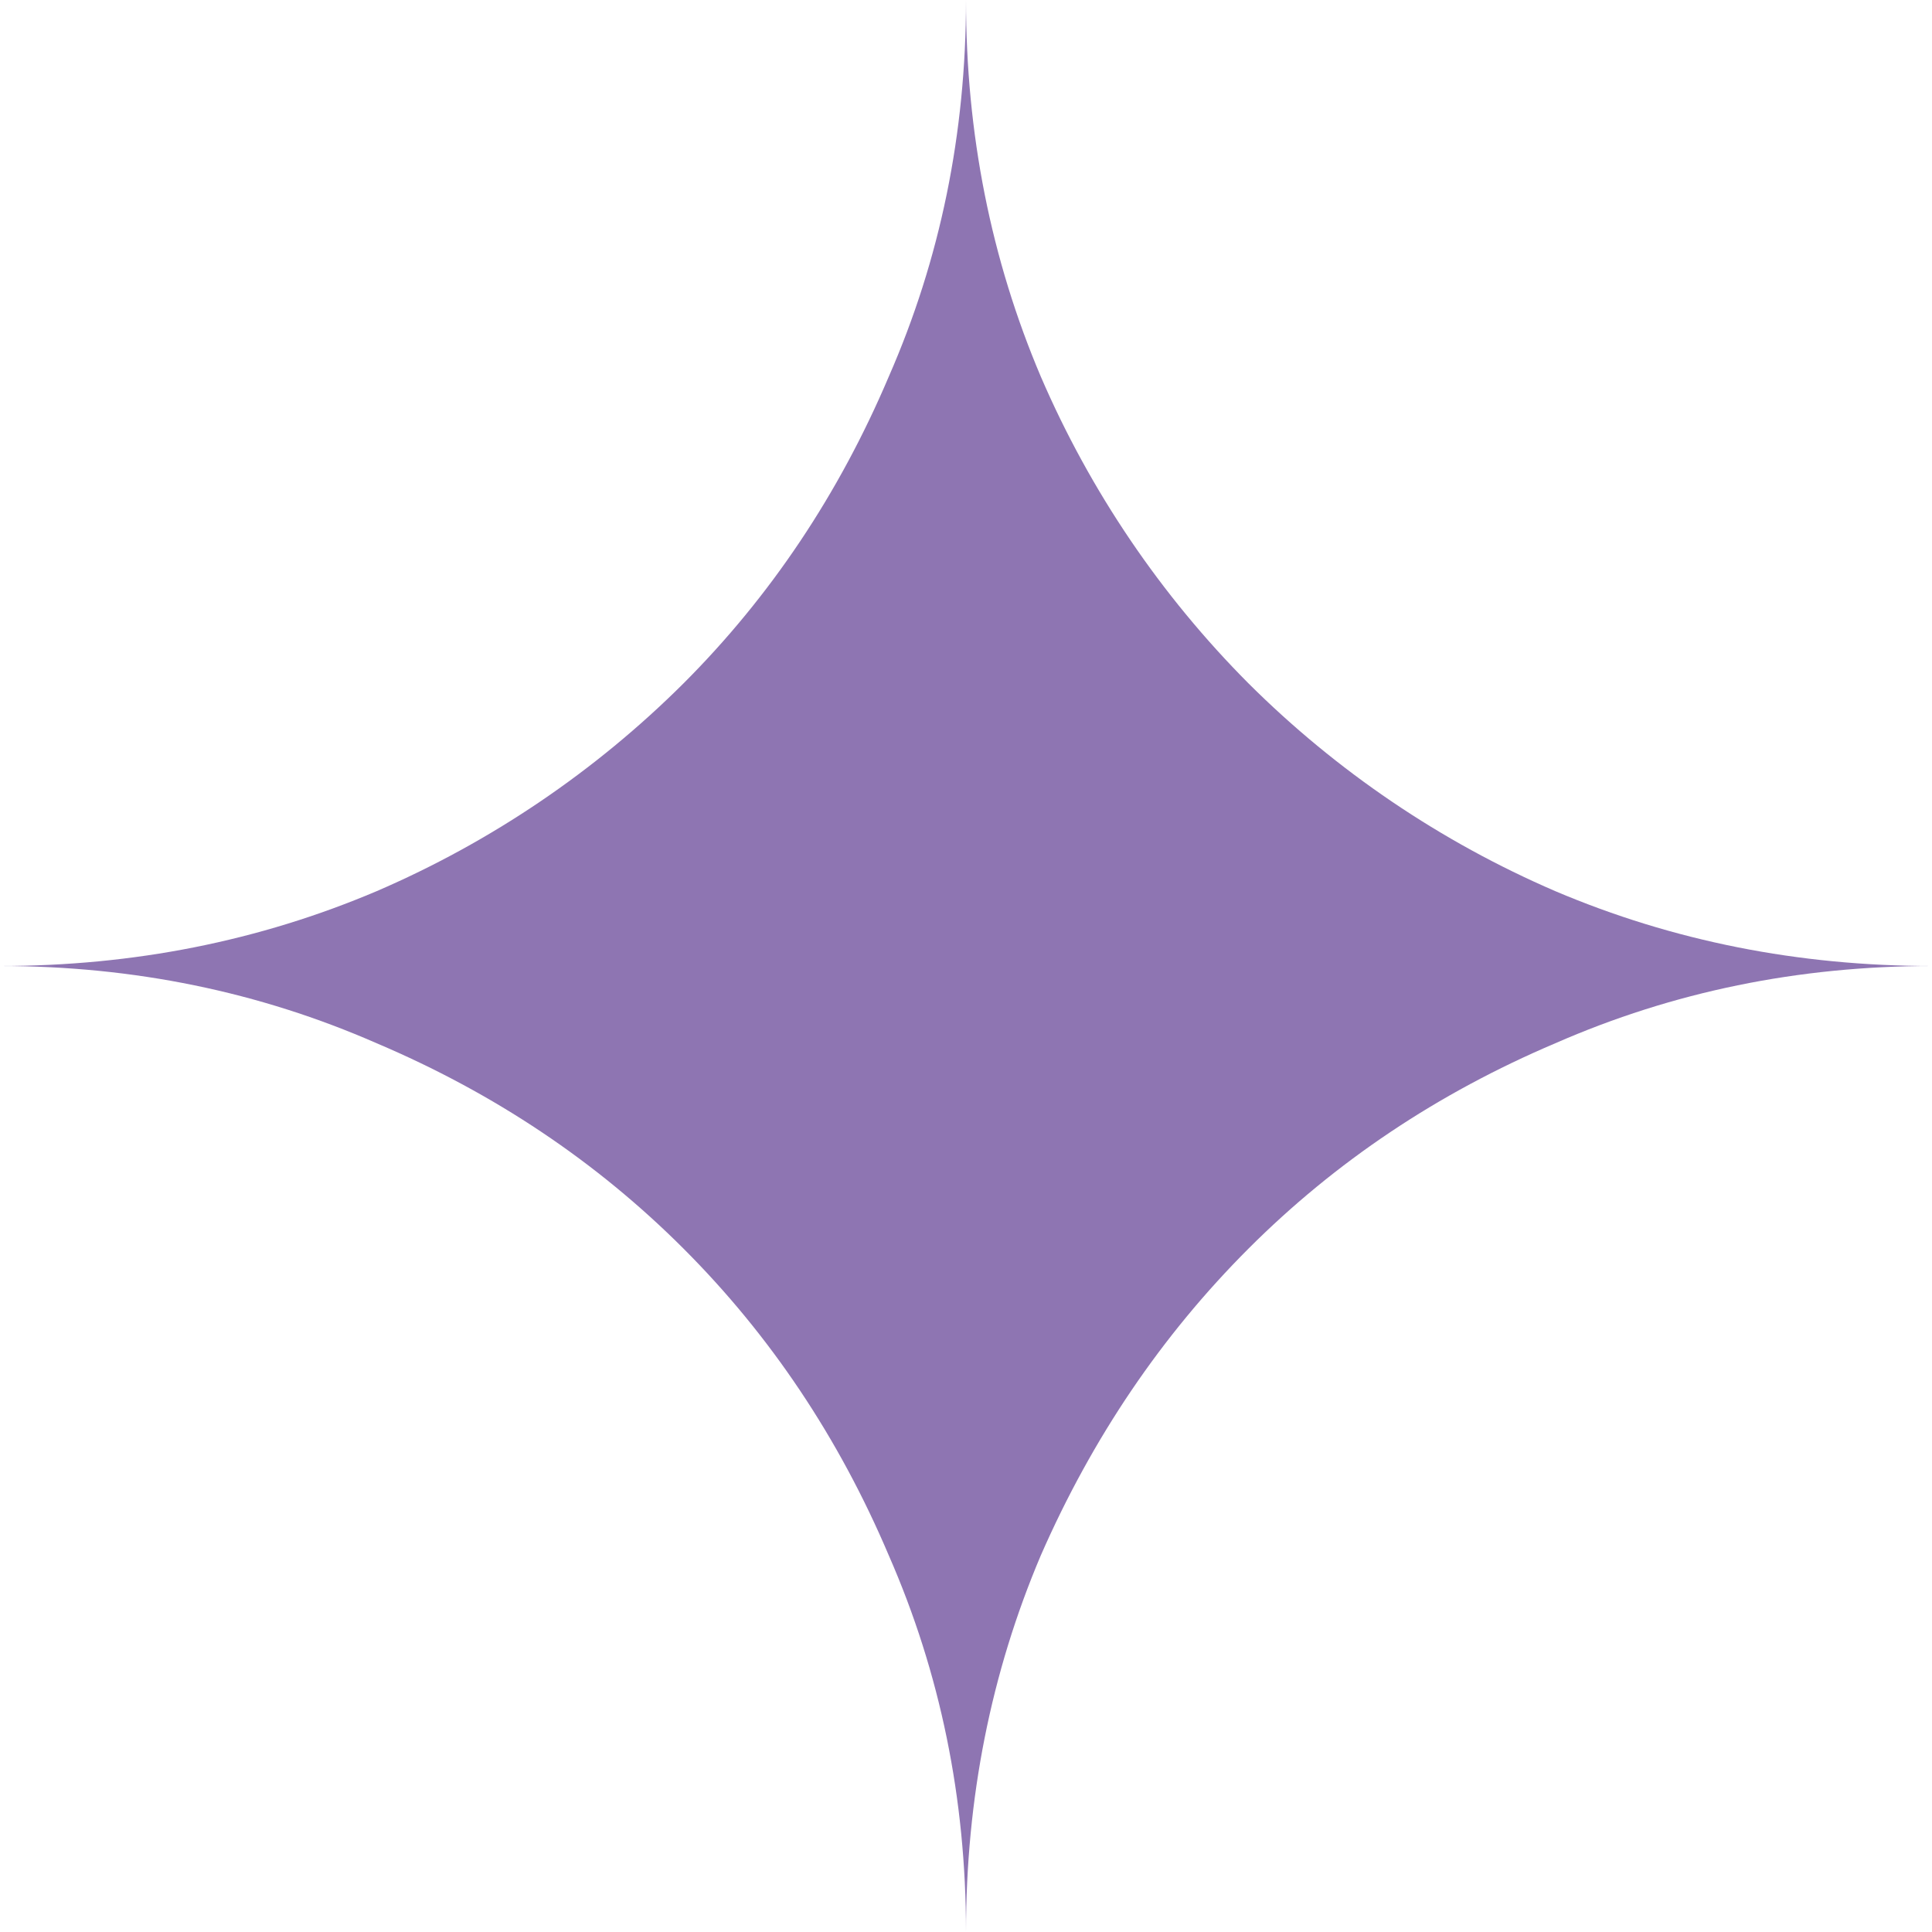
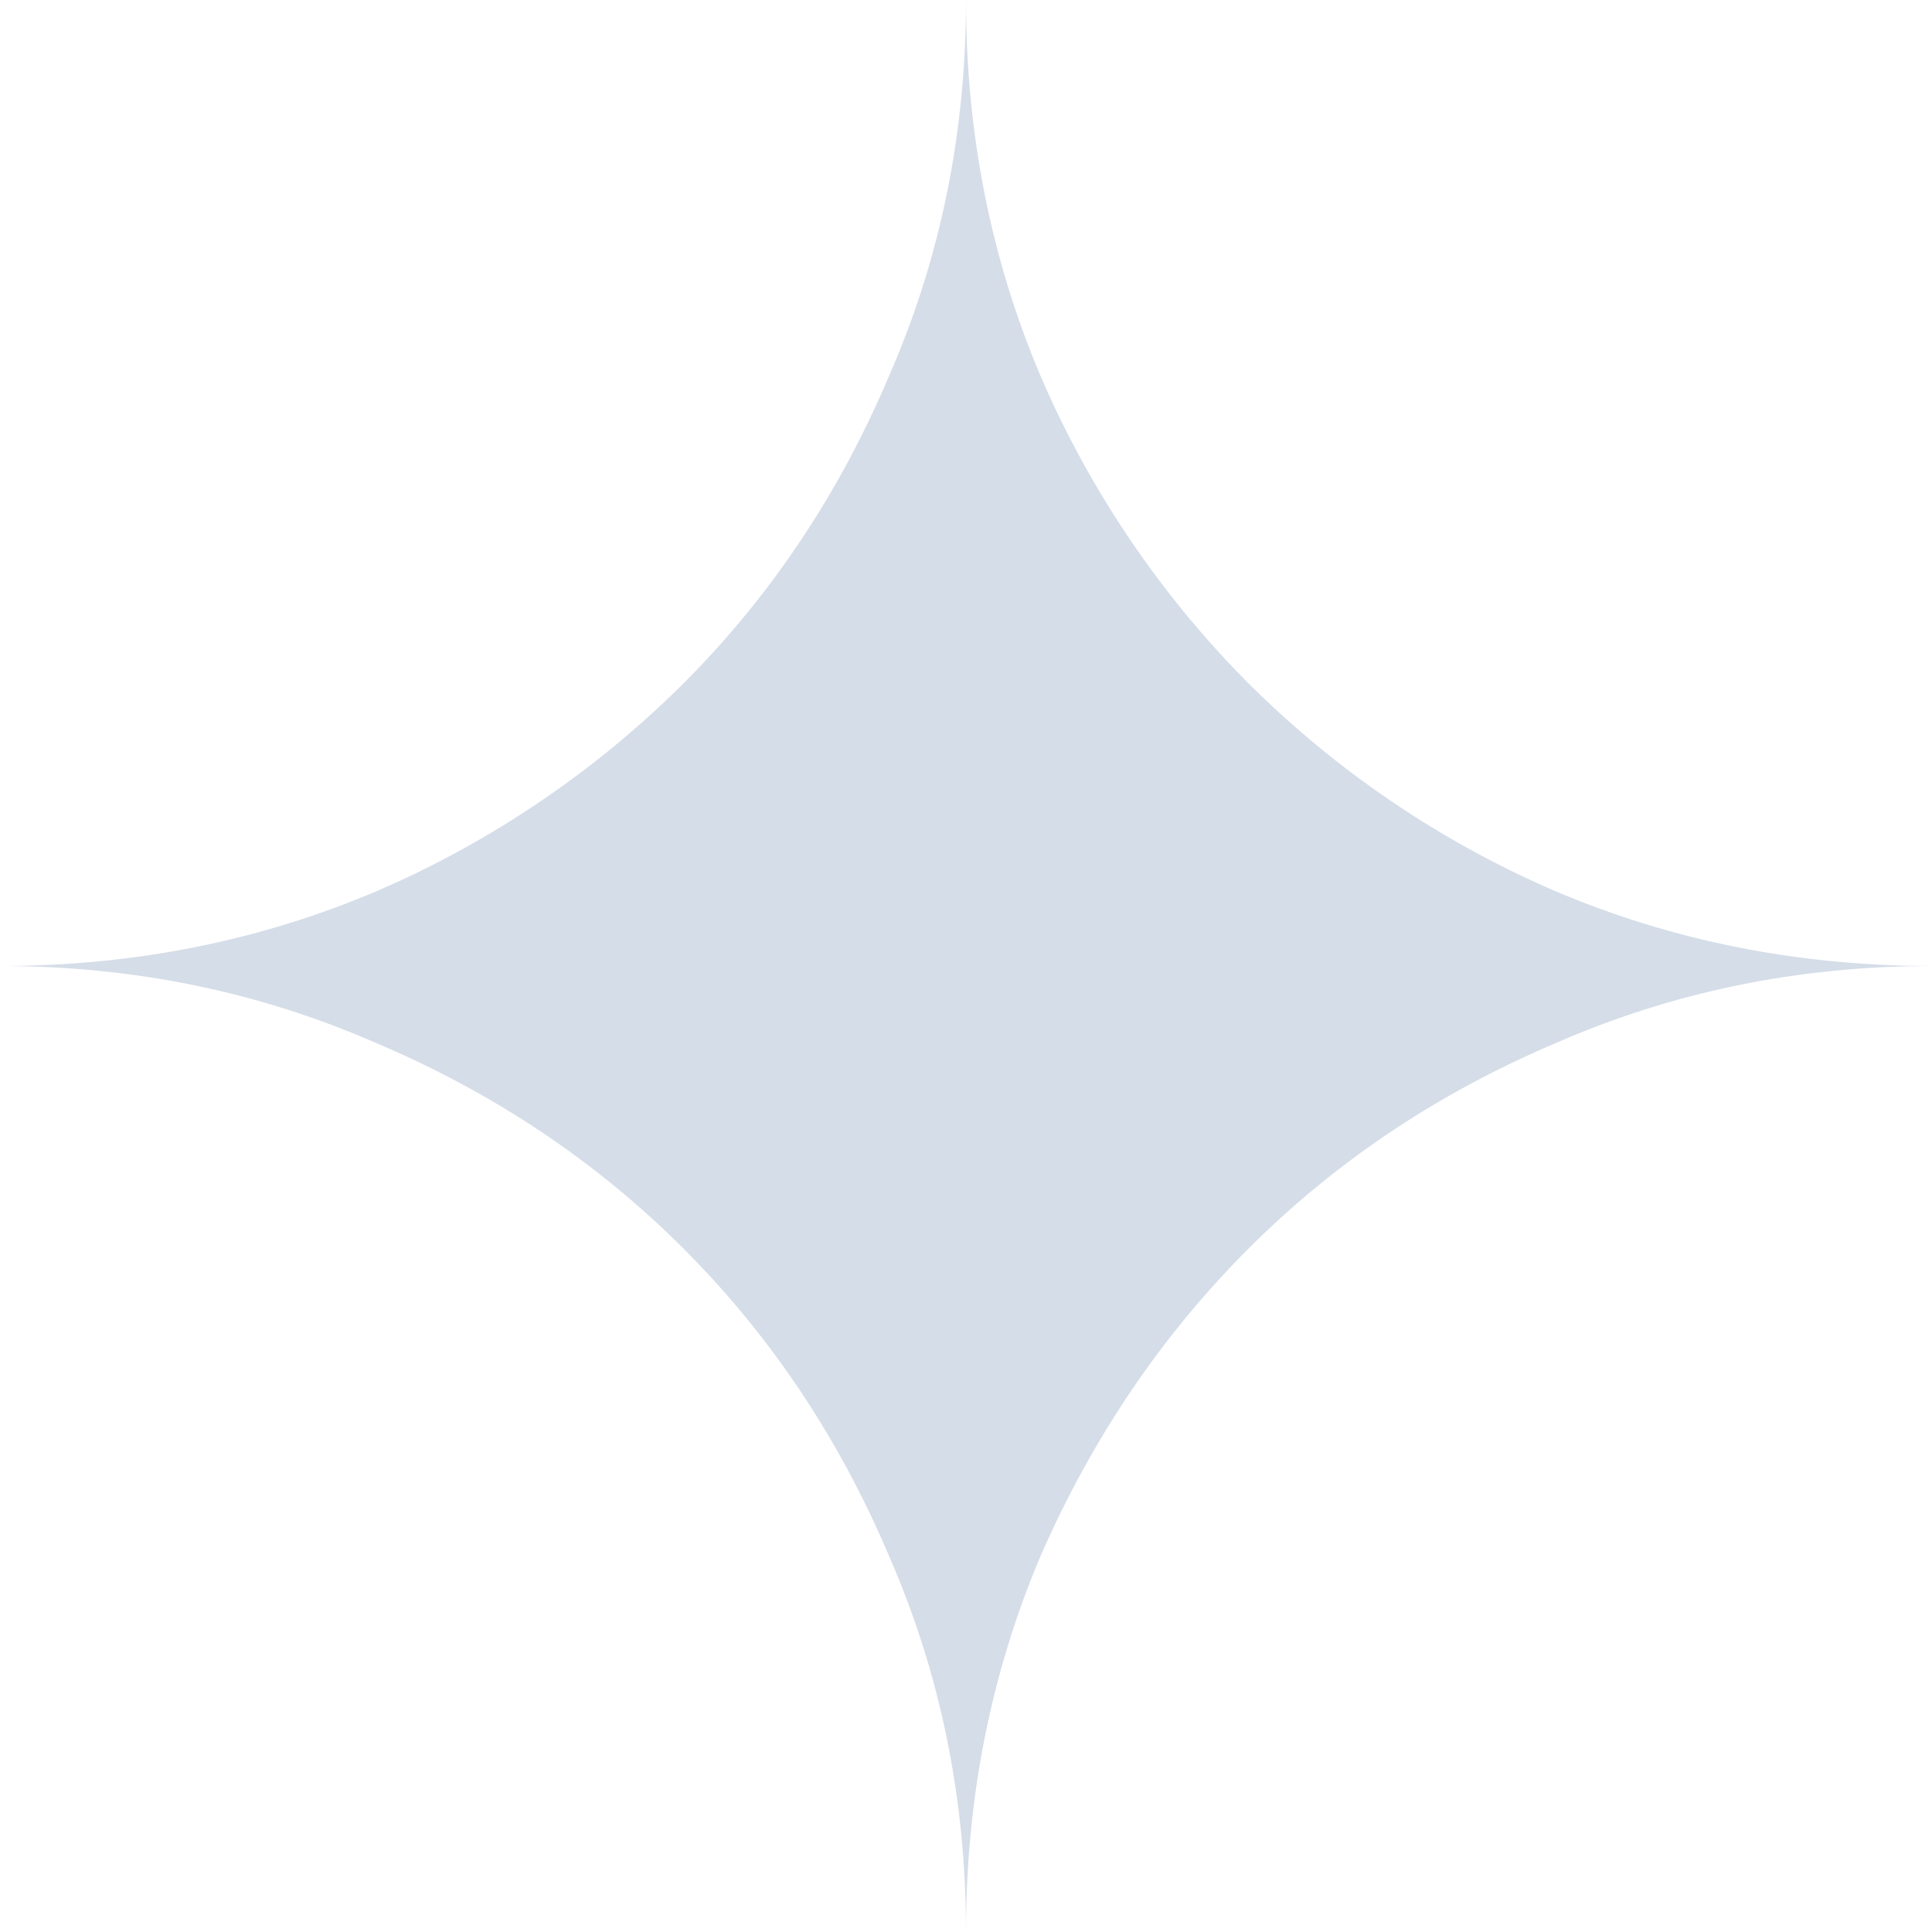
- <svg xmlns="http://www.w3.org/2000/svg" fill="#8E75B2" role="img" viewBox="0 0 24 24">
+ <svg xmlns="http://www.w3.org/2000/svg" fill="#d5dde8" role="img" viewBox="0 0 24 24">
  <path d="M11.04 19.32Q12 21.51 12 24q0-2.49.93-4.68.96-2.19 2.58-3.81t3.81-2.55Q21.51 12 24 12q-2.49 0-4.68-.93a12.3 12.3 0 0 1-3.81-2.58 12.3 12.3 0 0 1-2.58-3.81Q12 2.49 12 0q0 2.49-.96 4.68-.93 2.19-2.55 3.81a12.3 12.3 0 0 1-3.81 2.58Q2.49 12 0 12q2.49 0 4.68.96 2.19.93 3.81 2.55t2.55 3.81" />
</svg>
